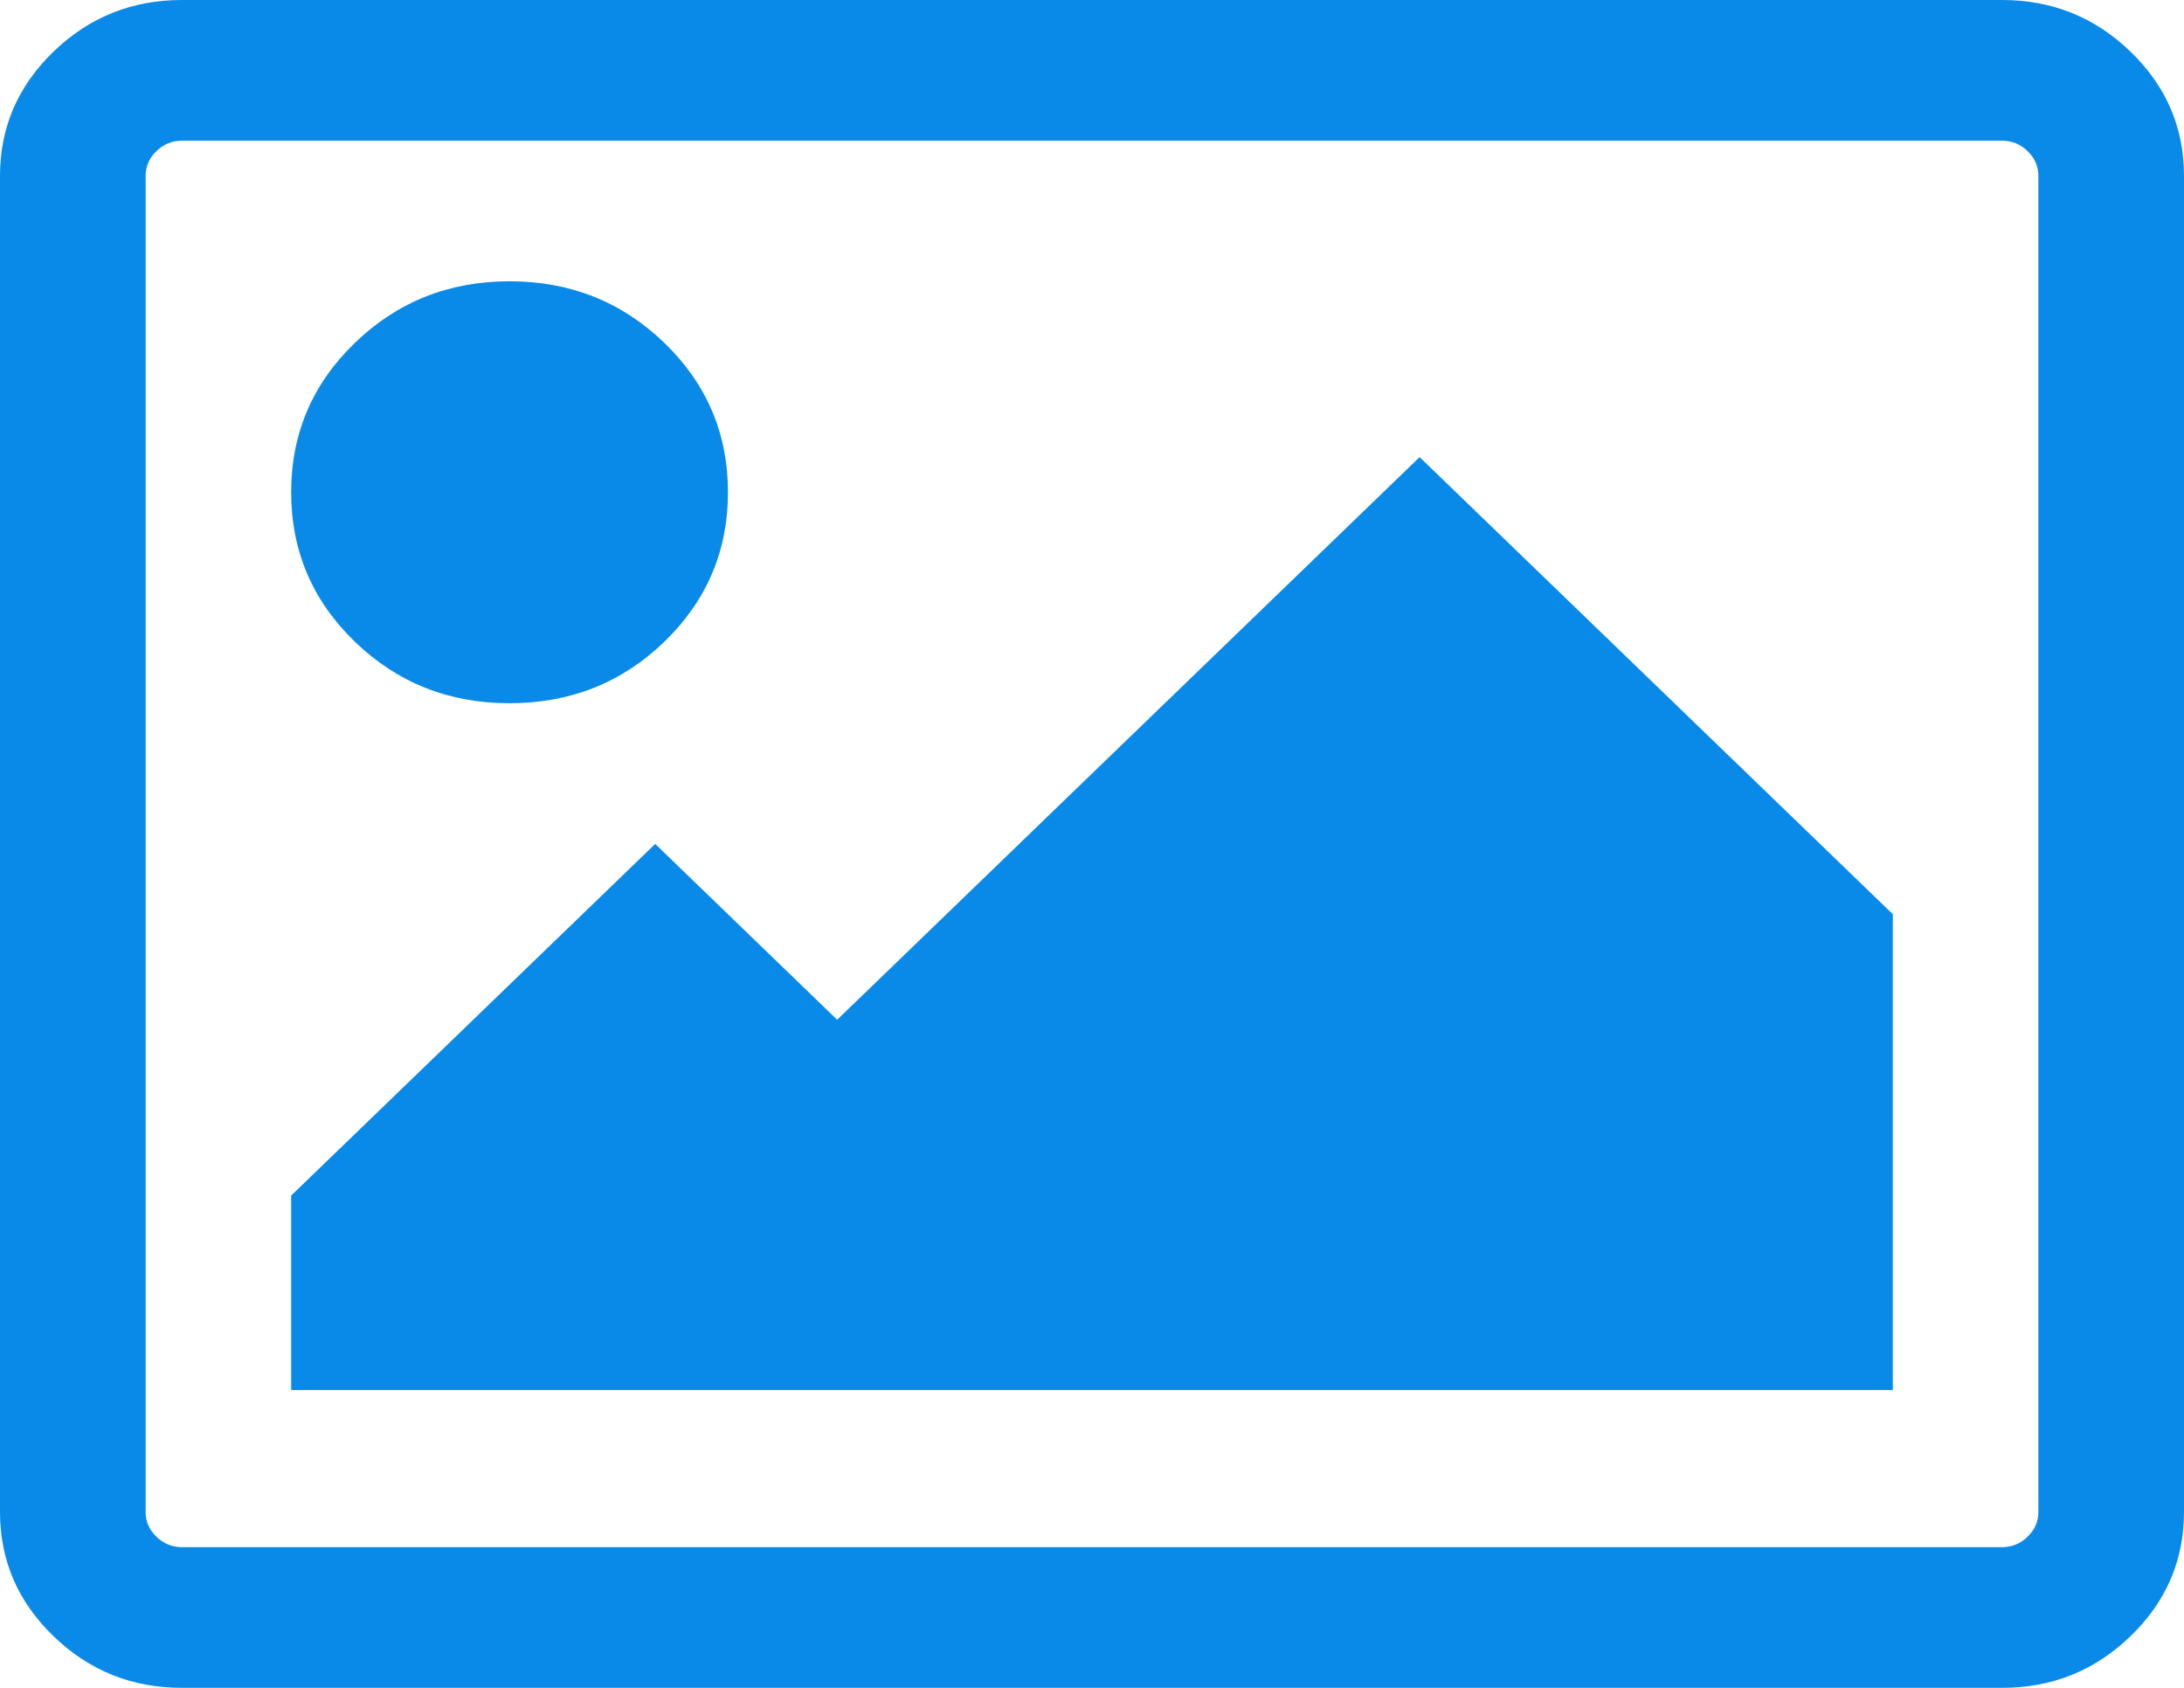
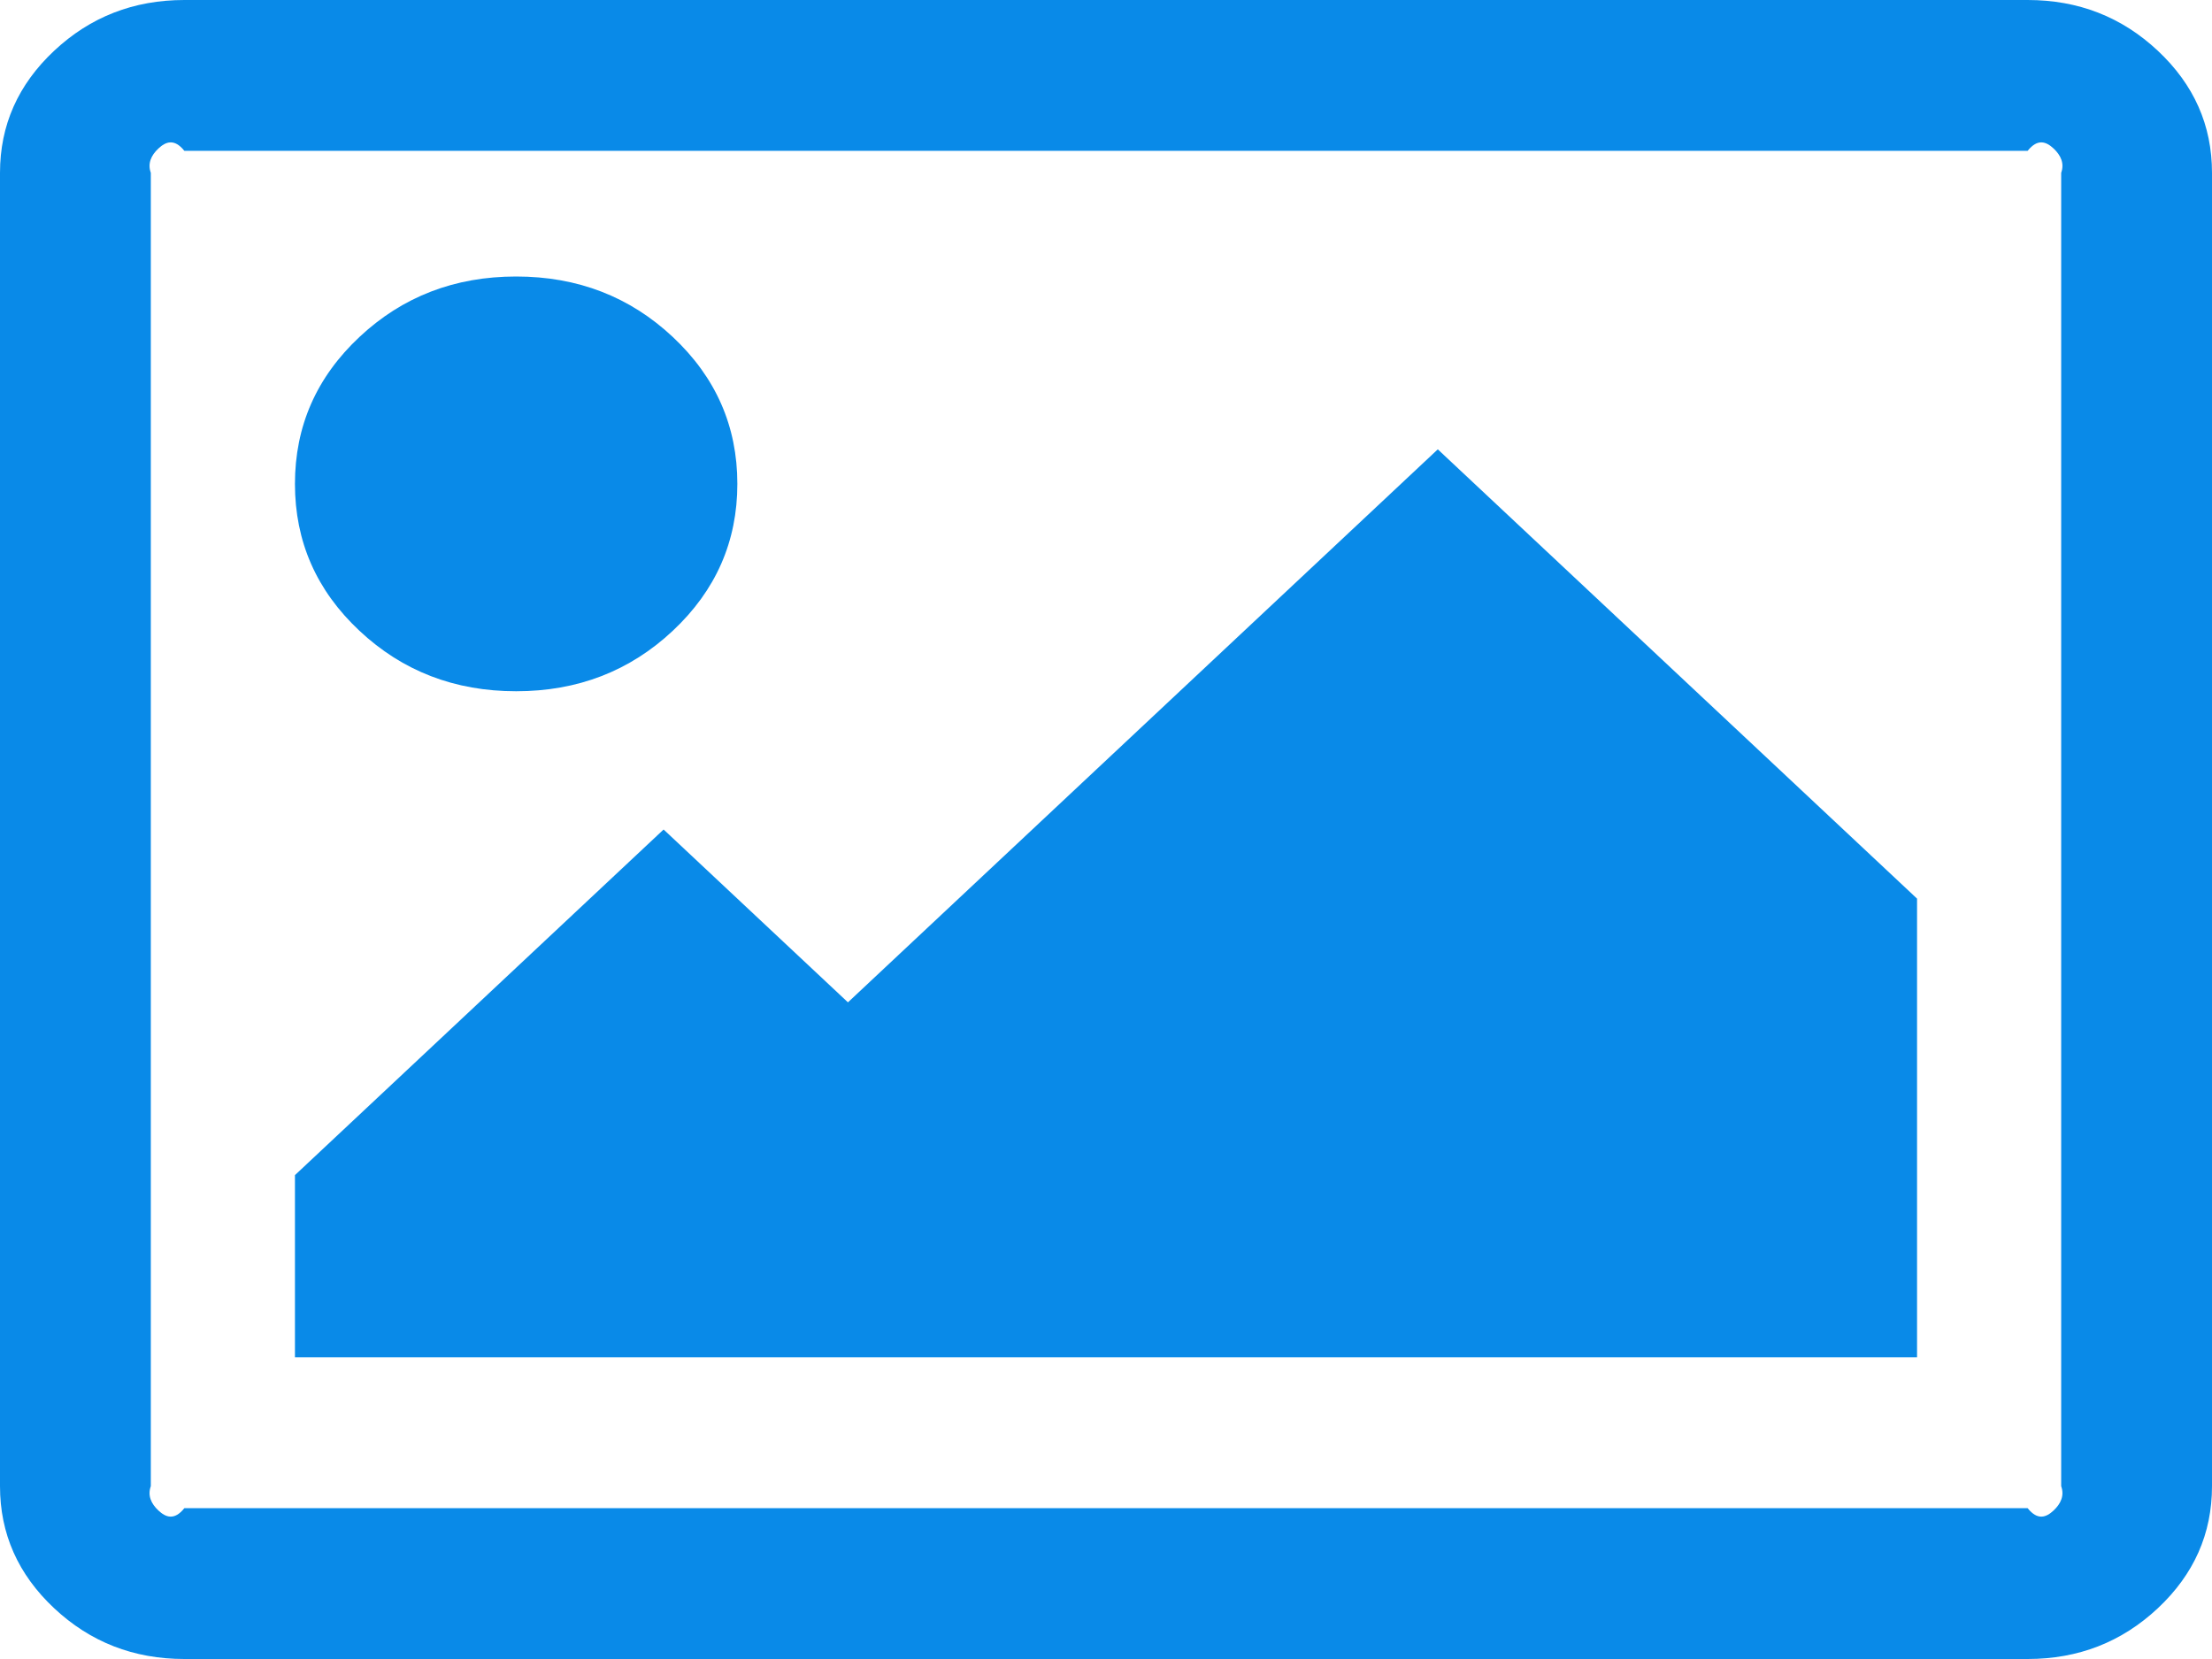
- <svg xmlns="http://www.w3.org/2000/svg" version="1.1" width="22px" height="17px">
-   <g transform="matrix(1 0 0 1 -478 -685 )">
-     <path d="M 6.692 3.453  C 7.119 3.866  7.333 4.368  7.333 4.958  C 7.333 5.549  7.119 6.05  6.692 6.464  C 6.264 6.877  5.744 7.083  5.133 7.083  C 4.522 7.083  4.003 6.877  3.575 6.464  C 3.147 6.05  2.933 5.549  2.933 4.958  C 2.933 4.368  3.147 3.866  3.575 3.453  C 4.003 3.04  4.522 2.833  5.133 2.833  C 5.744 2.833  6.264 3.04  6.692 3.453  Z M 14.3 4.604  L 19.067 9.208  L 19.067 14  L 2.933 14  L 2.933 12.042  L 6.6 8.5  L 8.433 10.271  L 14.3 4.604  Z M 20.424 1.522  C 20.352 1.452  20.266 1.417  20.167 1.417  L 1.833 1.417  C 1.734 1.417  1.648 1.452  1.576 1.522  C 1.503 1.592  1.467 1.675  1.467 1.771  L 1.467 15.229  C 1.467 15.325  1.503 15.408  1.576 15.478  C 1.648 15.548  1.734 15.583  1.833 15.583  L 20.167 15.583  C 20.266 15.583  20.352 15.548  20.424 15.478  C 20.497 15.408  20.533 15.325  20.533 15.229  L 20.533 1.771  C 20.533 1.675  20.497 1.592  20.424 1.522  Z M 21.461 0.52  C 21.82 0.867  22 1.284  22 1.771  L 22 15.229  C 22 15.716  21.82 16.133  21.461 16.48  C 21.102 16.827  20.671 17  20.167 17  L 1.833 17  C 1.329 17  0.898 16.827  0.539 16.48  C 0.18 16.133  0 15.716  0 15.229  L 0 1.771  C 0 1.284  0.18 0.867  0.539 0.52  C 0.898 0.173  1.329 0  1.833 0  L 20.167 0  C 20.671 0  21.102 0.173  21.461 0.52  Z " fill-rule="nonzero" fill="#098ae8" stroke="none" transform="matrix(1 0 0 1 478 685 )" />
+ <svg xmlns="http://www.w3.org/2000/svg" version="1.1" width="44px" height="33px">
+   <g transform="matrix(1 0 0 1 -609 -457 )">
+     <path d="M 13.383 6.703  C 14.239 7.505  14.667 8.479  14.667 9.625  C 14.667 10.771  14.239 11.745  13.383 12.547  C 12.528 13.349  11.489 13.75  10.267 13.75  C 9.044 13.75  8.006 13.349  7.15 12.547  C 6.294 11.745  5.867 10.771  5.867 9.625  C 5.867 8.479  6.294 7.505  7.15 6.703  C 8.006 5.901  9.044 5.5  10.267 5.5  C 11.489 5.5  12.528 5.901  13.383 6.703  Z M 28.6 8.938  L 38.133 17.875  L 38.133 27  L 5.867 27  L 5.867 23.375  L 13.2 16.5  L 16.867 19.938  L 28.6 8.938  Z M 40.849 2.954  C 40.704 2.818  40.532 2.75  40.333 3  L 3.667 3  C 3.468 2.75  3.296 2.818  3.151 2.954  C 3.006 3.09  2.933 3.251  3 3.438  L 3 29.562  C 2.933 29.749  3.006 29.91  3.151 30.046  C 3.296 30.182  3.468 30.25  3.667 30  L 40.333 30  C 40.532 30.25  40.704 30.182  40.849 30.046  C 40.994 29.91  41.067 29.749  41 29.562  L 41 3.438  C 41.067 3.251  40.994 3.09  40.849 2.954  Z M 42.923 1.01  C 43.641 1.683  44 2.492  44 3.438  L 44 29.562  C 44 30.508  43.641 31.317  42.923 31.99  C 42.205 32.663  41.342 33  40.333 33  L 3.667 33  C 2.658 33  1.795 32.663  1.077 31.99  C 0.359 31.317  0 30.508  0 29.562  L 0 3.438  C 0 2.492  0.359 1.683  1.077 1.01  C 1.795 0.337  2.658 0  3.667 0  L 40.333 0  C 41.342 0  42.205 0.337  42.923 1.01  Z " fill-rule="nonzero" fill="#098ae8" stroke="none" transform="matrix(1 0 0 1 609 457 )" />
  </g>
</svg>
